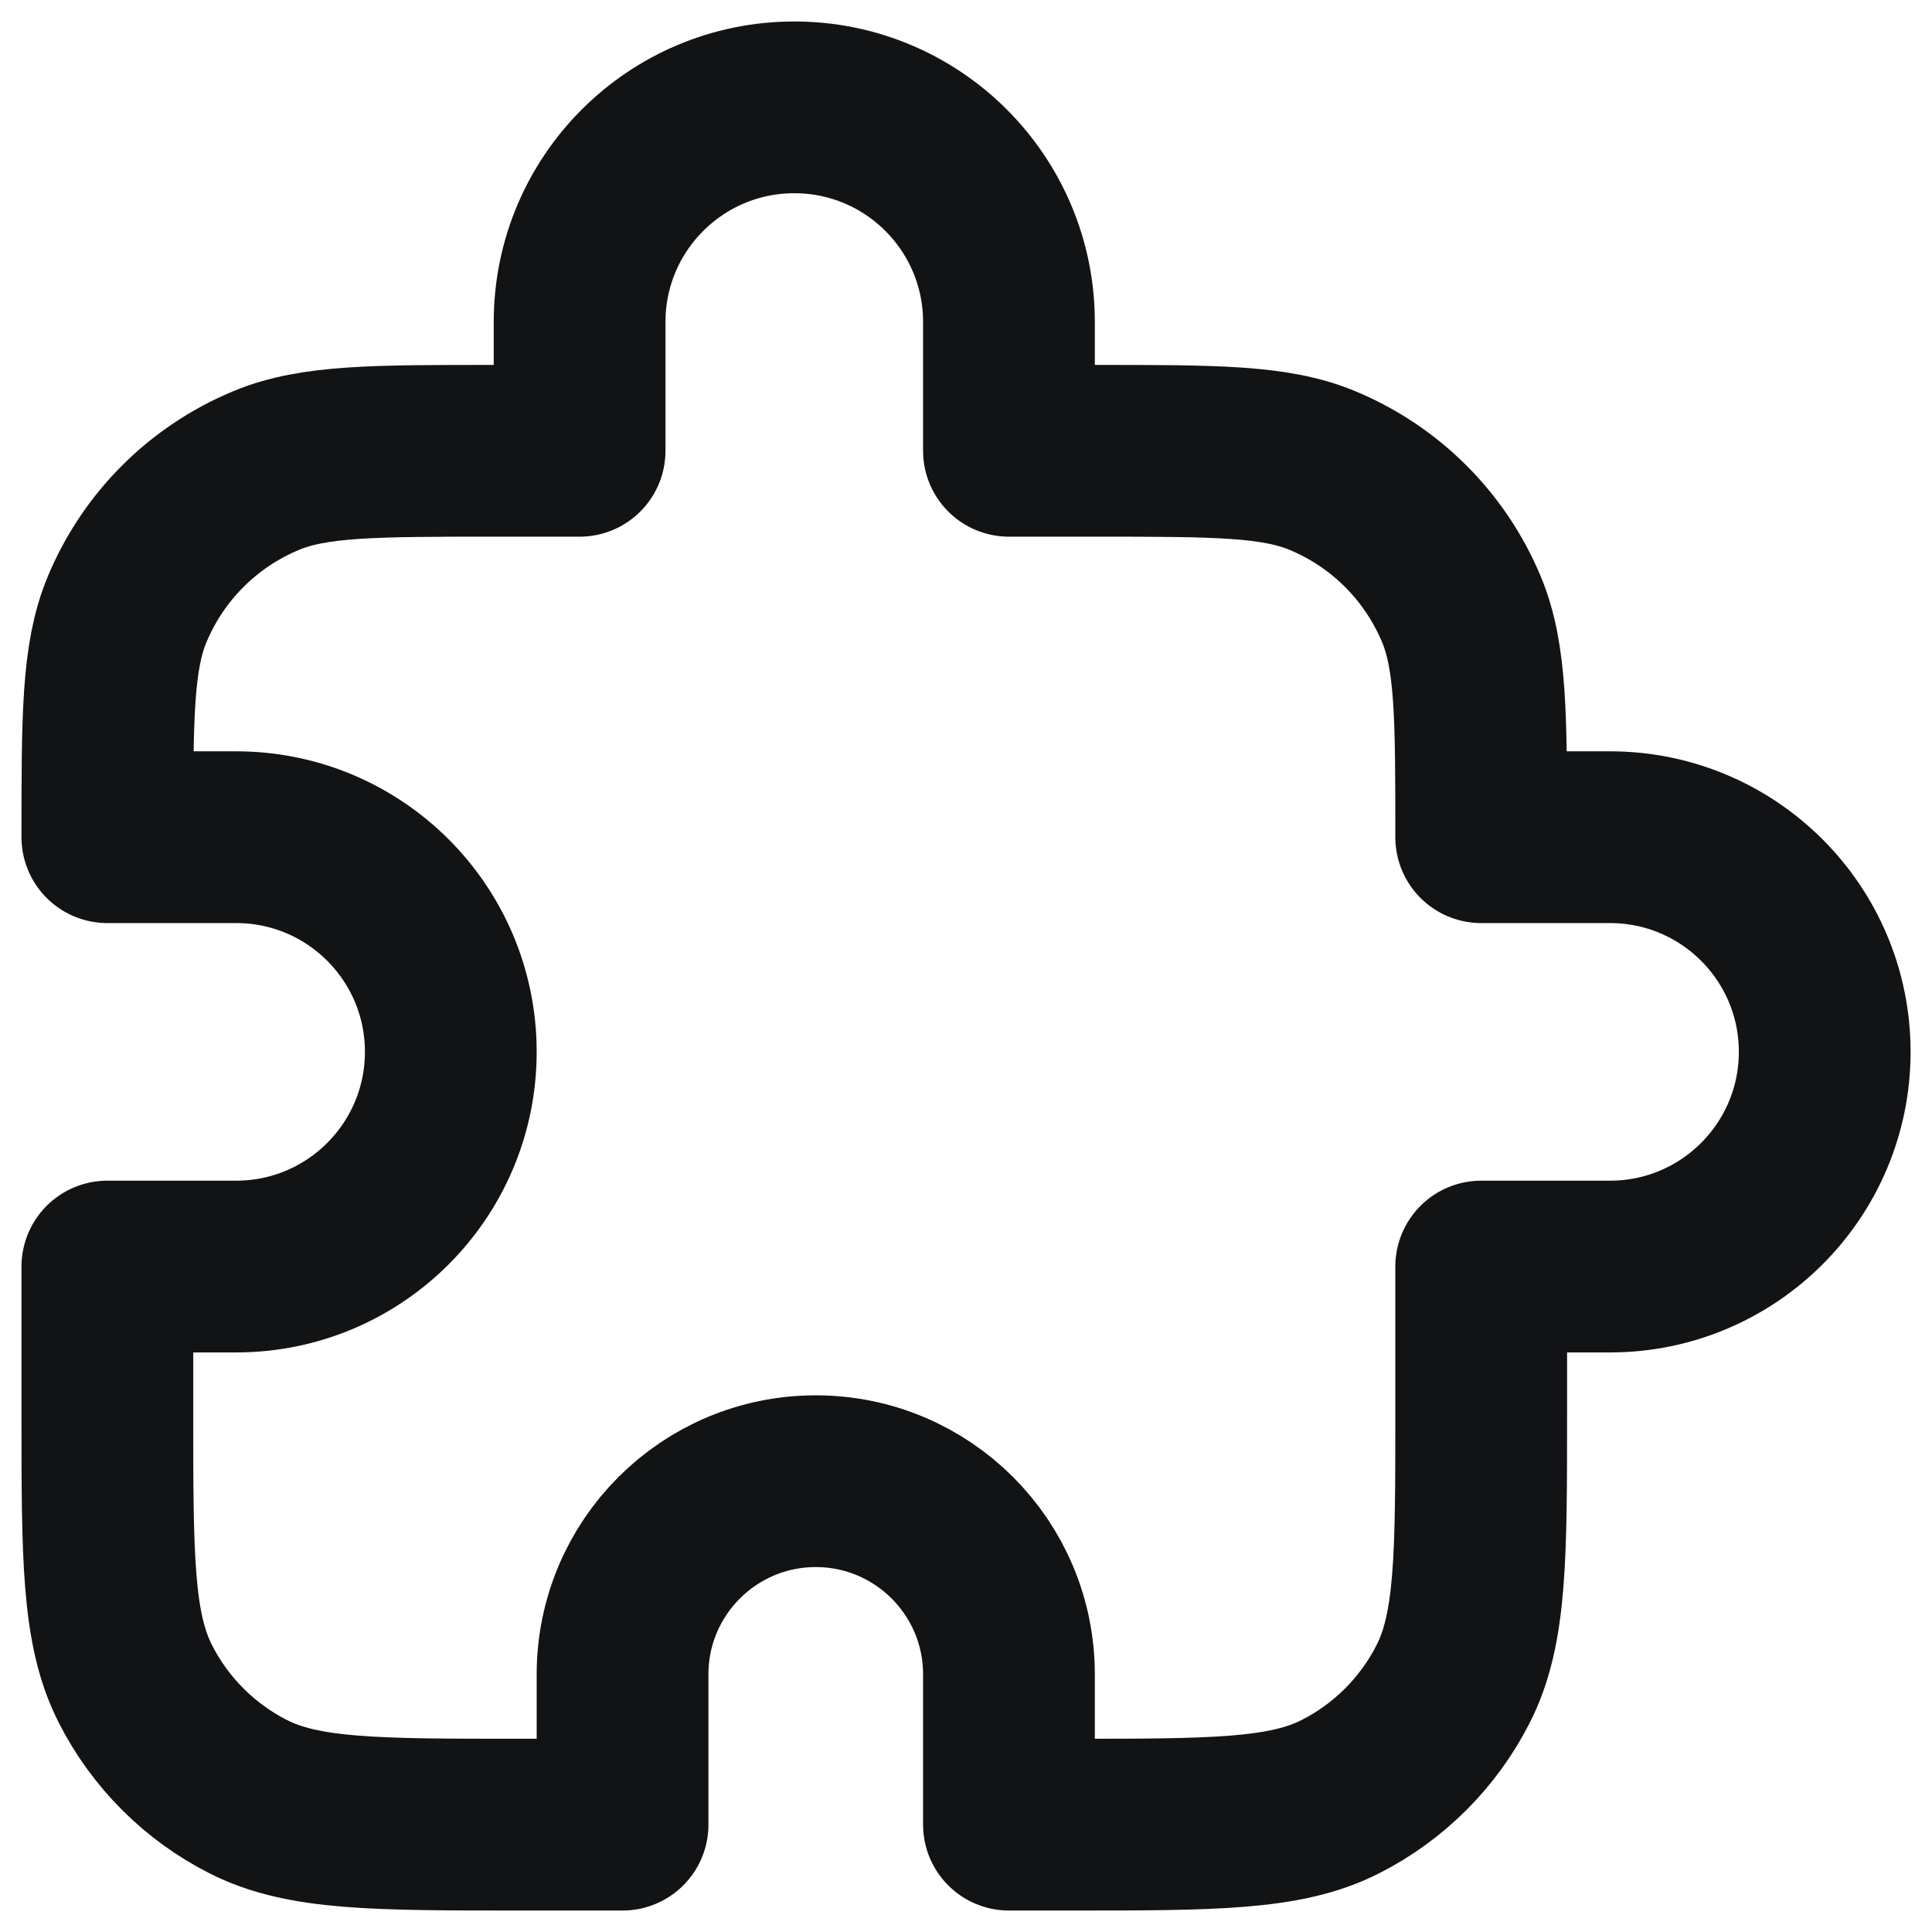
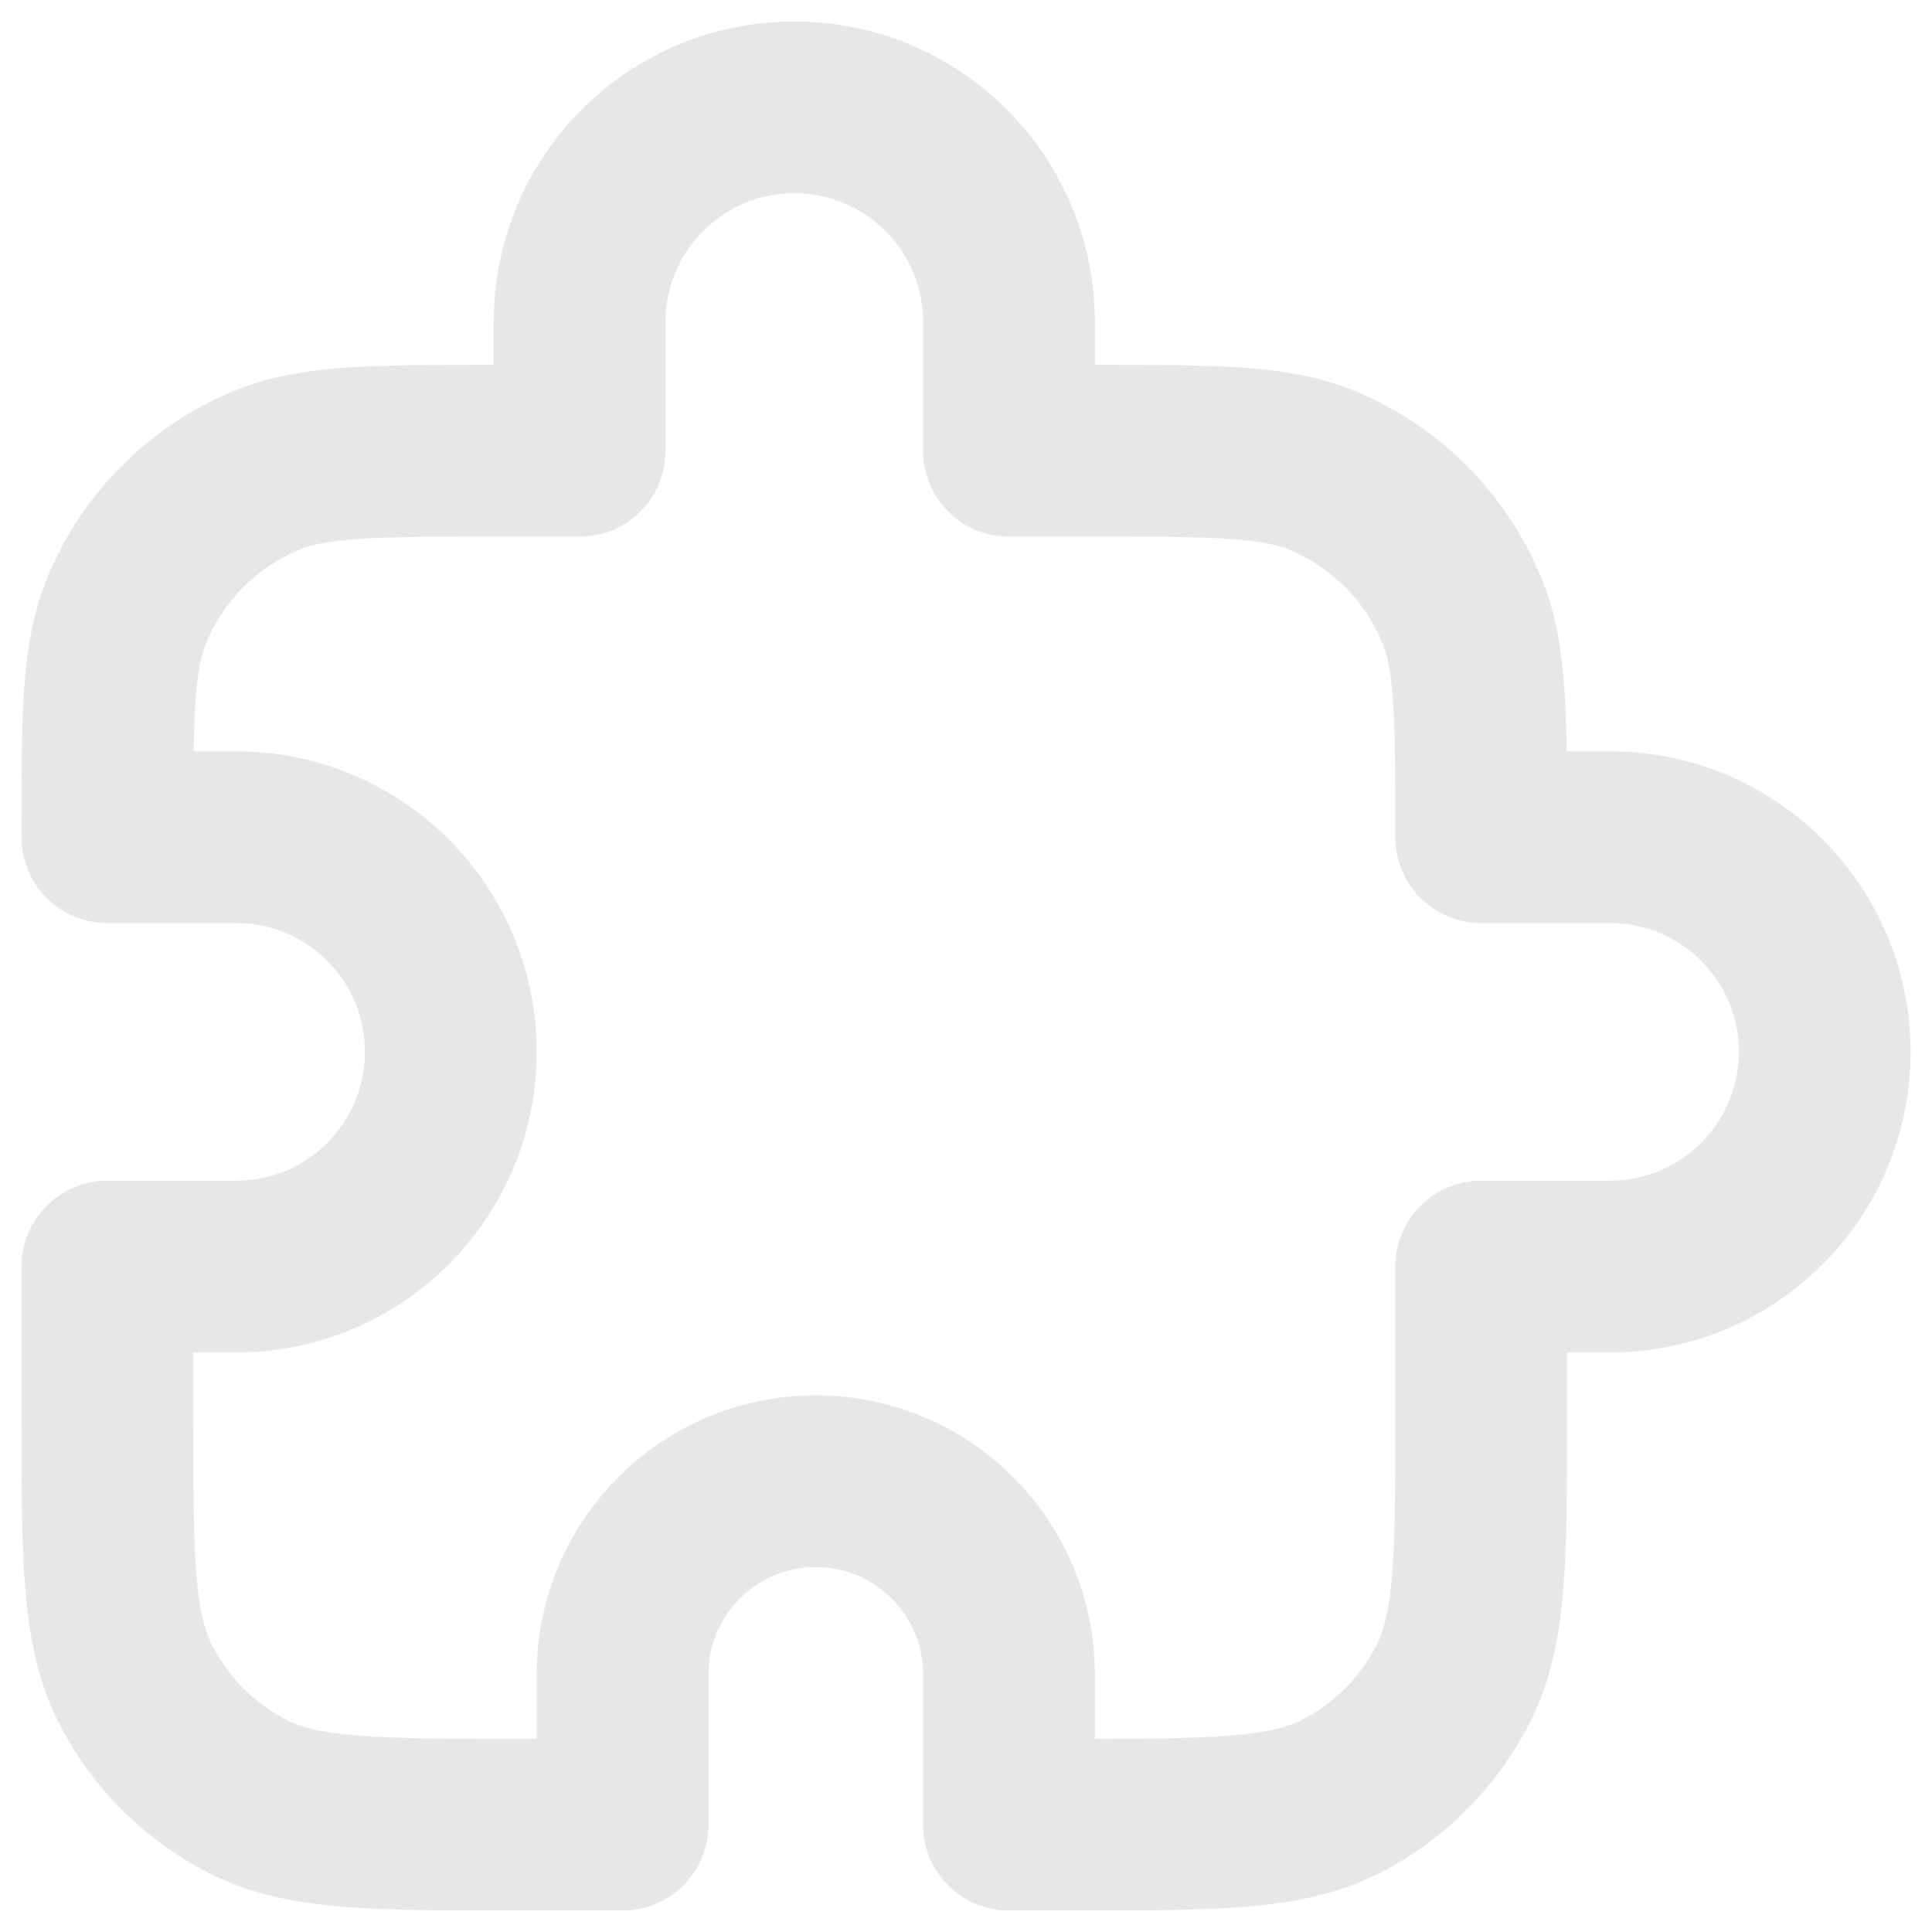
<svg xmlns="http://www.w3.org/2000/svg" width="30" height="30" viewBox="0 0 30 30" fill="none">
-   <path d="M9 5C9 3.159 10.493 1.667 12.334 1.667C14.175 1.667 15.667 3.159 15.667 5V7H17C18.864 7 19.796 7 20.531 7.305C21.511 7.711 22.29 8.489 22.696 9.469C23 10.204 23 11.136 23 13H25C26.841 13 28.334 14.492 28.334 16.333C28.334 18.174 26.841 19.667 25 19.667H23V21.933C23 24.174 23 25.294 22.564 26.149C22.181 26.902 21.569 27.514 20.816 27.897C19.961 28.333 18.84 28.333 16.6 28.333H15.667V26C15.667 24.343 14.324 23 12.667 23C11.01 23 9.667 24.343 9.667 26V28.333H8.067C5.827 28.333 4.707 28.333 3.851 27.897C3.098 27.514 2.486 26.902 2.103 26.149C1.667 25.294 1.667 24.174 1.667 21.933V19.667H3.667C5.508 19.667 7 18.174 7 16.333C7 14.492 5.508 13 3.667 13H1.667C1.667 11.136 1.667 10.204 1.971 9.469C2.377 8.489 3.156 7.711 4.136 7.305C4.871 7 5.803 7 7.667 7H9V5Z" stroke="#121315" stroke-width="2.667" stroke-linecap="round" stroke-linejoin="round" />
+   <path d="M9 5C9 3.159 10.493 1.667 12.334 1.667C14.175 1.667 15.667 3.159 15.667 5V7H17C18.864 7 19.796 7 20.531 7.305C21.511 7.711 22.29 8.489 22.696 9.469C23 10.204 23 11.136 23 13H25C26.841 13 28.334 14.492 28.334 16.333C28.334 18.174 26.841 19.667 25 19.667H23V21.933C23 24.174 23 25.294 22.564 26.149C22.181 26.902 21.569 27.514 20.816 27.897C19.961 28.333 18.84 28.333 16.6 28.333H15.667V26C15.667 24.343 14.324 23 12.667 23C11.01 23 9.667 24.343 9.667 26V28.333H8.067C5.827 28.333 4.707 28.333 3.851 27.897C3.098 27.514 2.486 26.902 2.103 26.149C1.667 25.294 1.667 24.174 1.667 21.933V19.667H3.667C5.508 19.667 7 18.174 7 16.333C7 14.492 5.508 13 3.667 13H1.667C1.667 11.136 1.667 10.204 1.971 9.469C2.377 8.489 3.156 7.711 4.136 7.305C4.871 7 5.803 7 7.667 7H9V5Z" stroke="#E7E7E7" stroke-width="2.667" stroke-linecap="round" stroke-linejoin="round" />
</svg>
